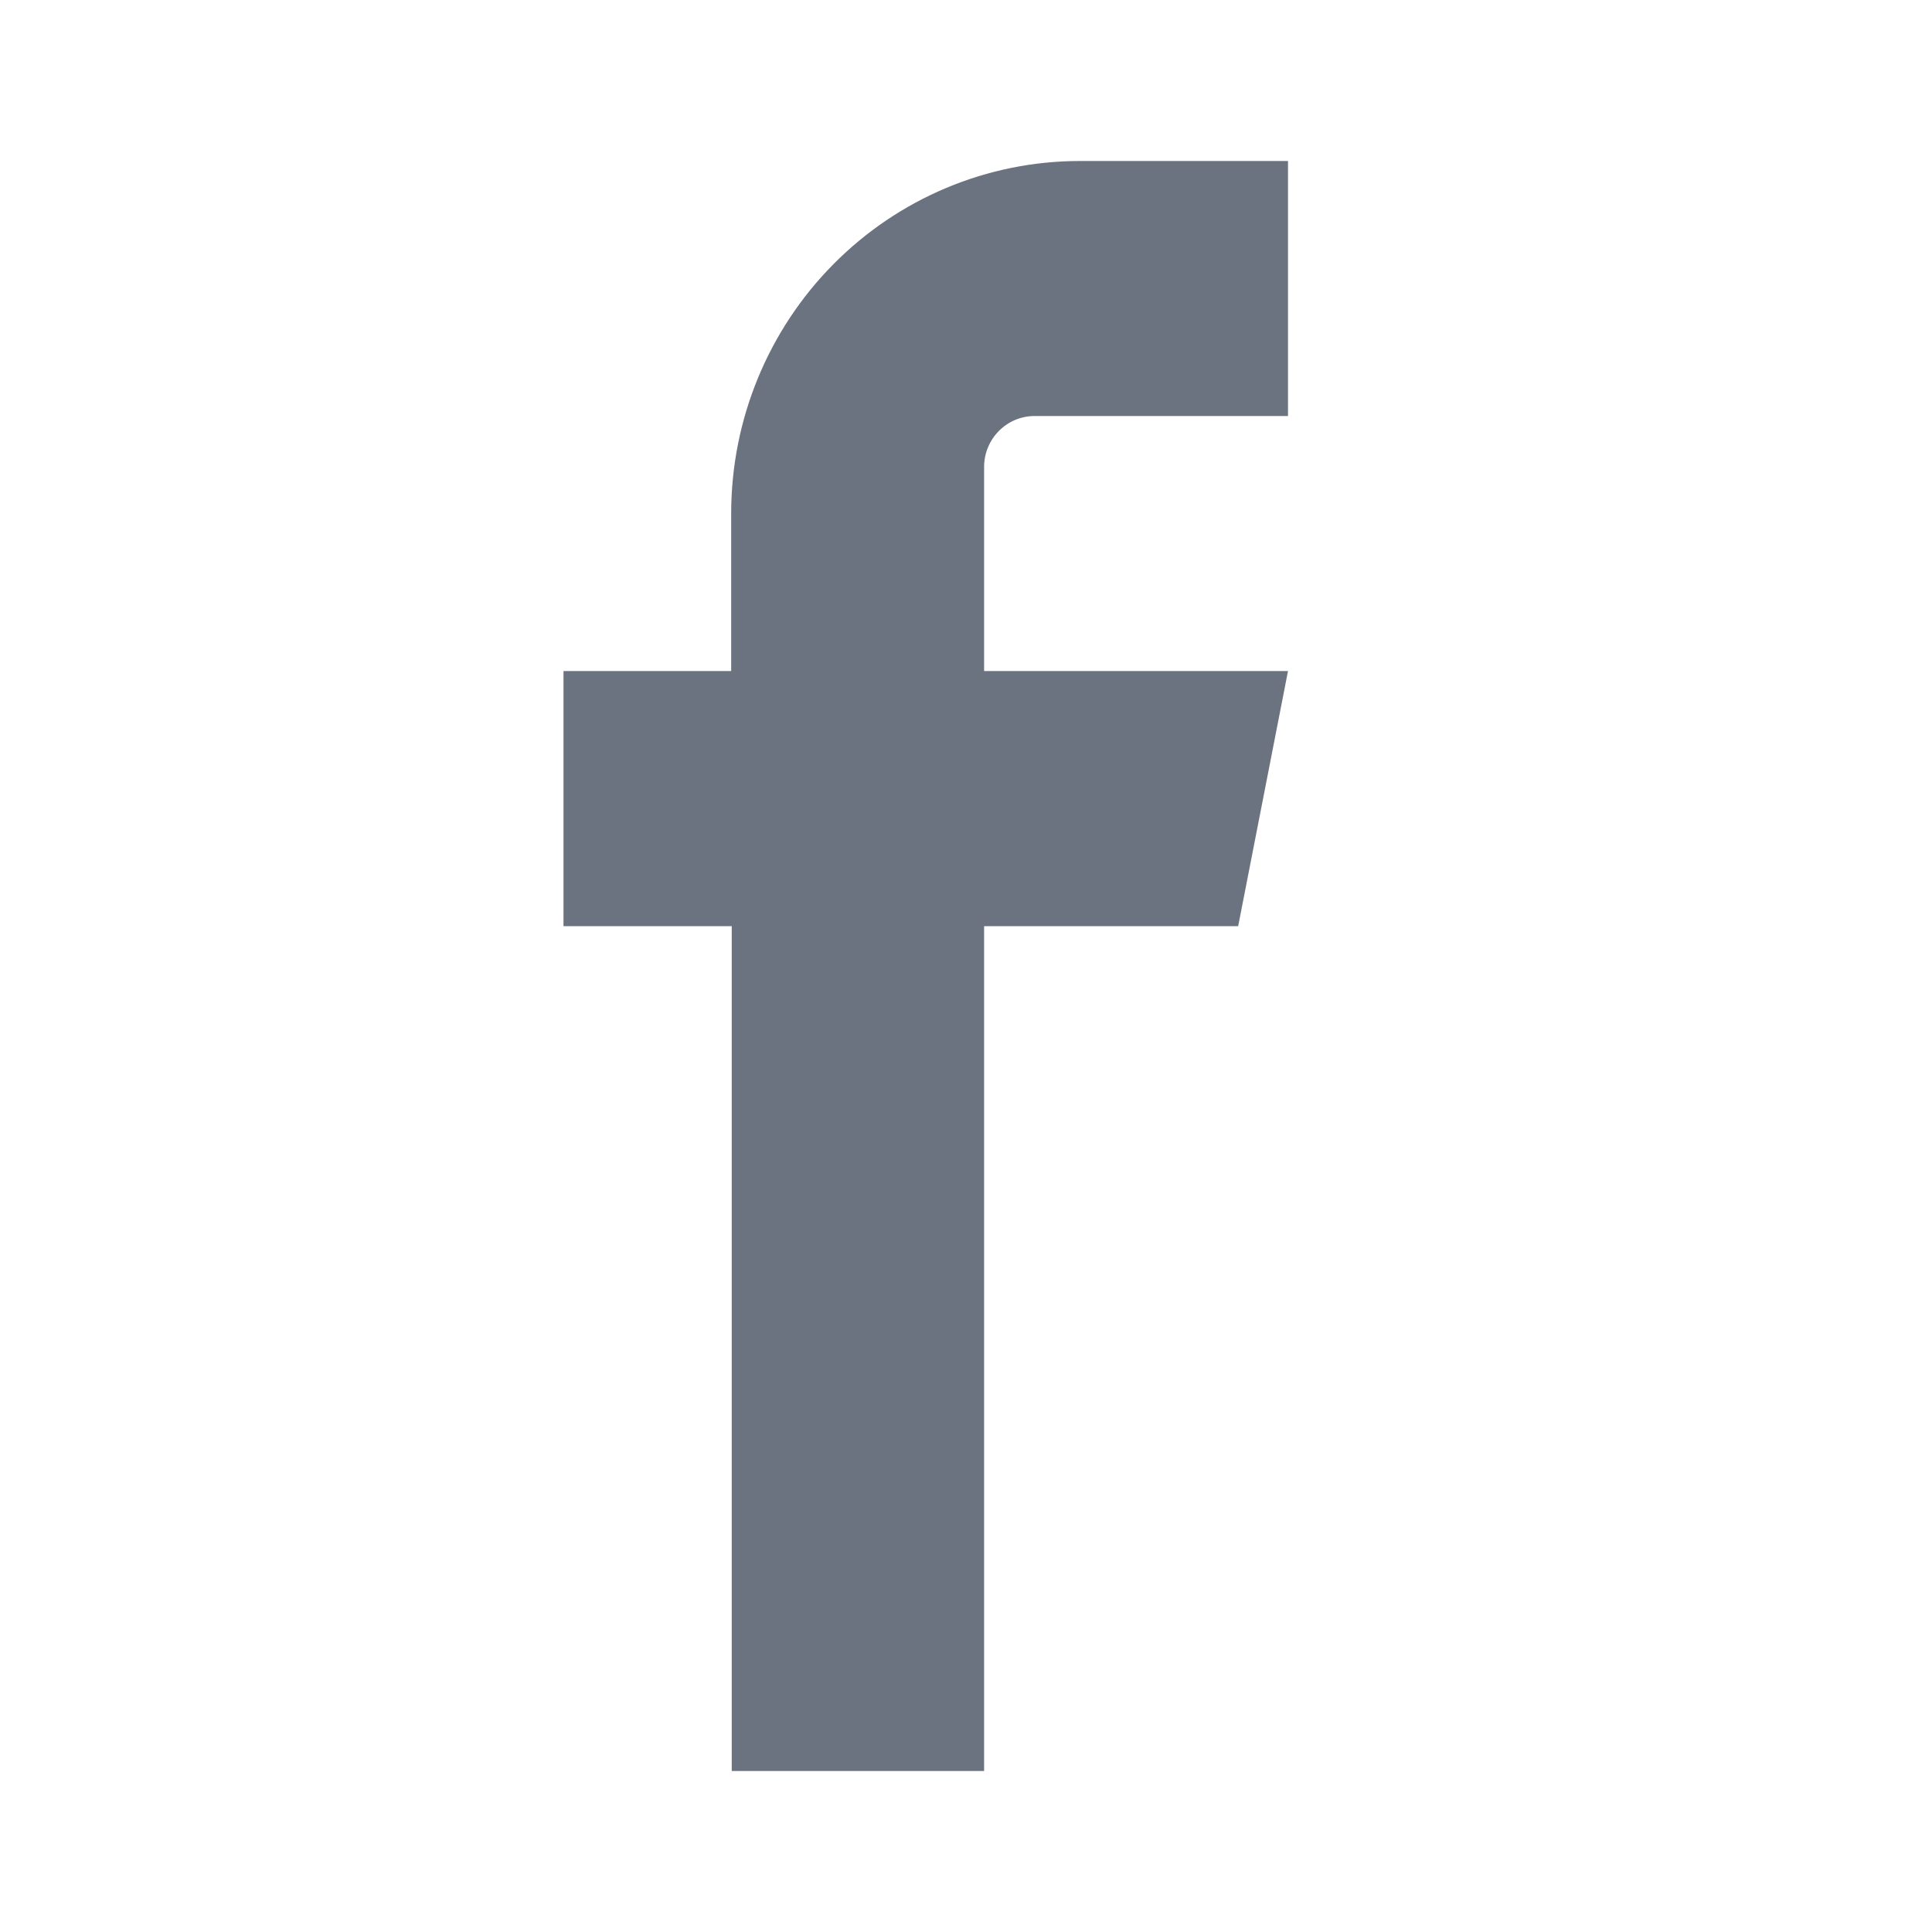
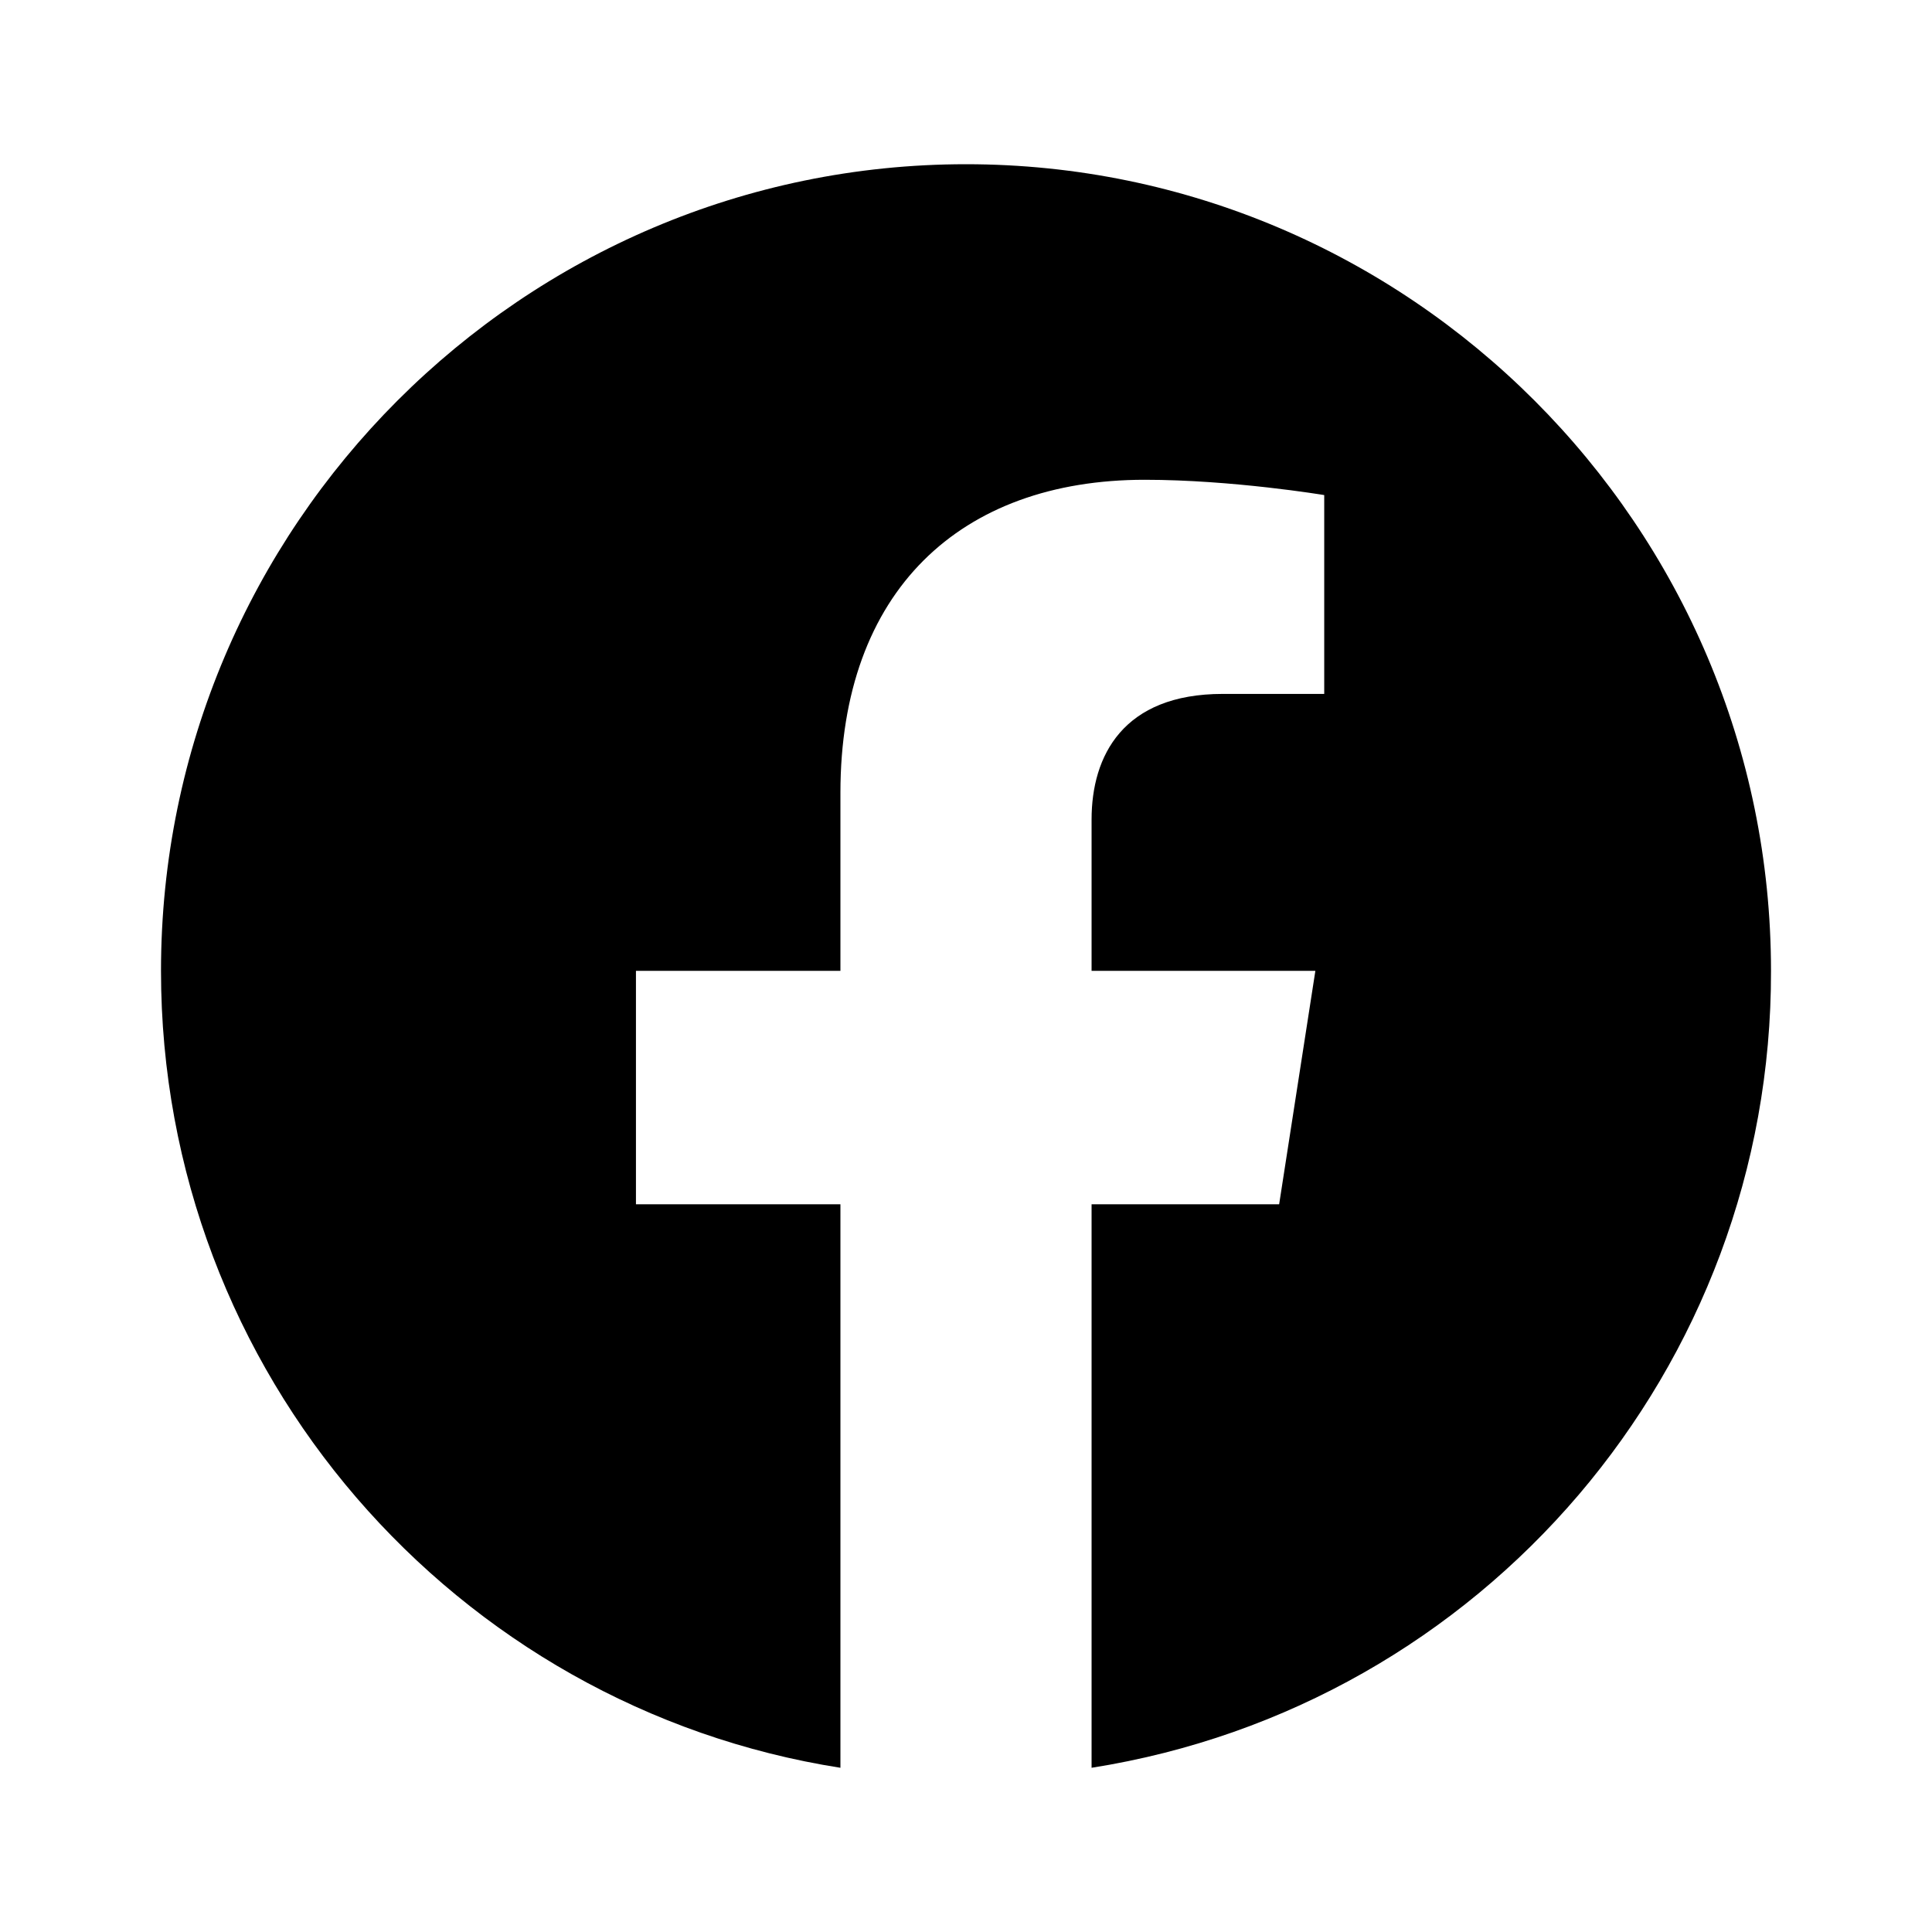
- <svg xmlns="http://www.w3.org/2000/svg" width="24" height="24" viewBox="0 0 24 24" fill="none">
-   <path fill-rule="evenodd" clip-rule="evenodd" d="M12.843 5.168H16V2H13.411C12.263 2.001 11.163 2.463 10.352 3.283C9.54 4.103 9.084 5.215 9.083 6.374V8.336H7V11.505H9.09V22H12.225V11.505H15.381L16 8.336H12.225V5.792C12.227 5.627 12.293 5.47 12.409 5.353C12.524 5.237 12.68 5.17 12.843 5.168Z" fill="#6B7280" />
+ <svg xmlns="http://www.w3.org/2000/svg" width="1em" height="1em" viewBox="0 0 24 24">
+   <path fill="currentColor" d="M12 2.04c-5.5 0-10 4.49-10 10.02c0 5 3.66 9.15 8.44 9.9v-7H7.9v-2.9h2.54V9.85c0-2.51 1.49-3.89 3.78-3.89c1.09 0 2.23.19 2.23.19v2.47h-1.26c-1.24 0-1.63.77-1.63 1.56v1.88h2.78l-.45 2.9h-2.33v7a10 10 0 0 0 8.44-9.9c0-5.53-4.5-10.02-10-10.02" />
</svg>
